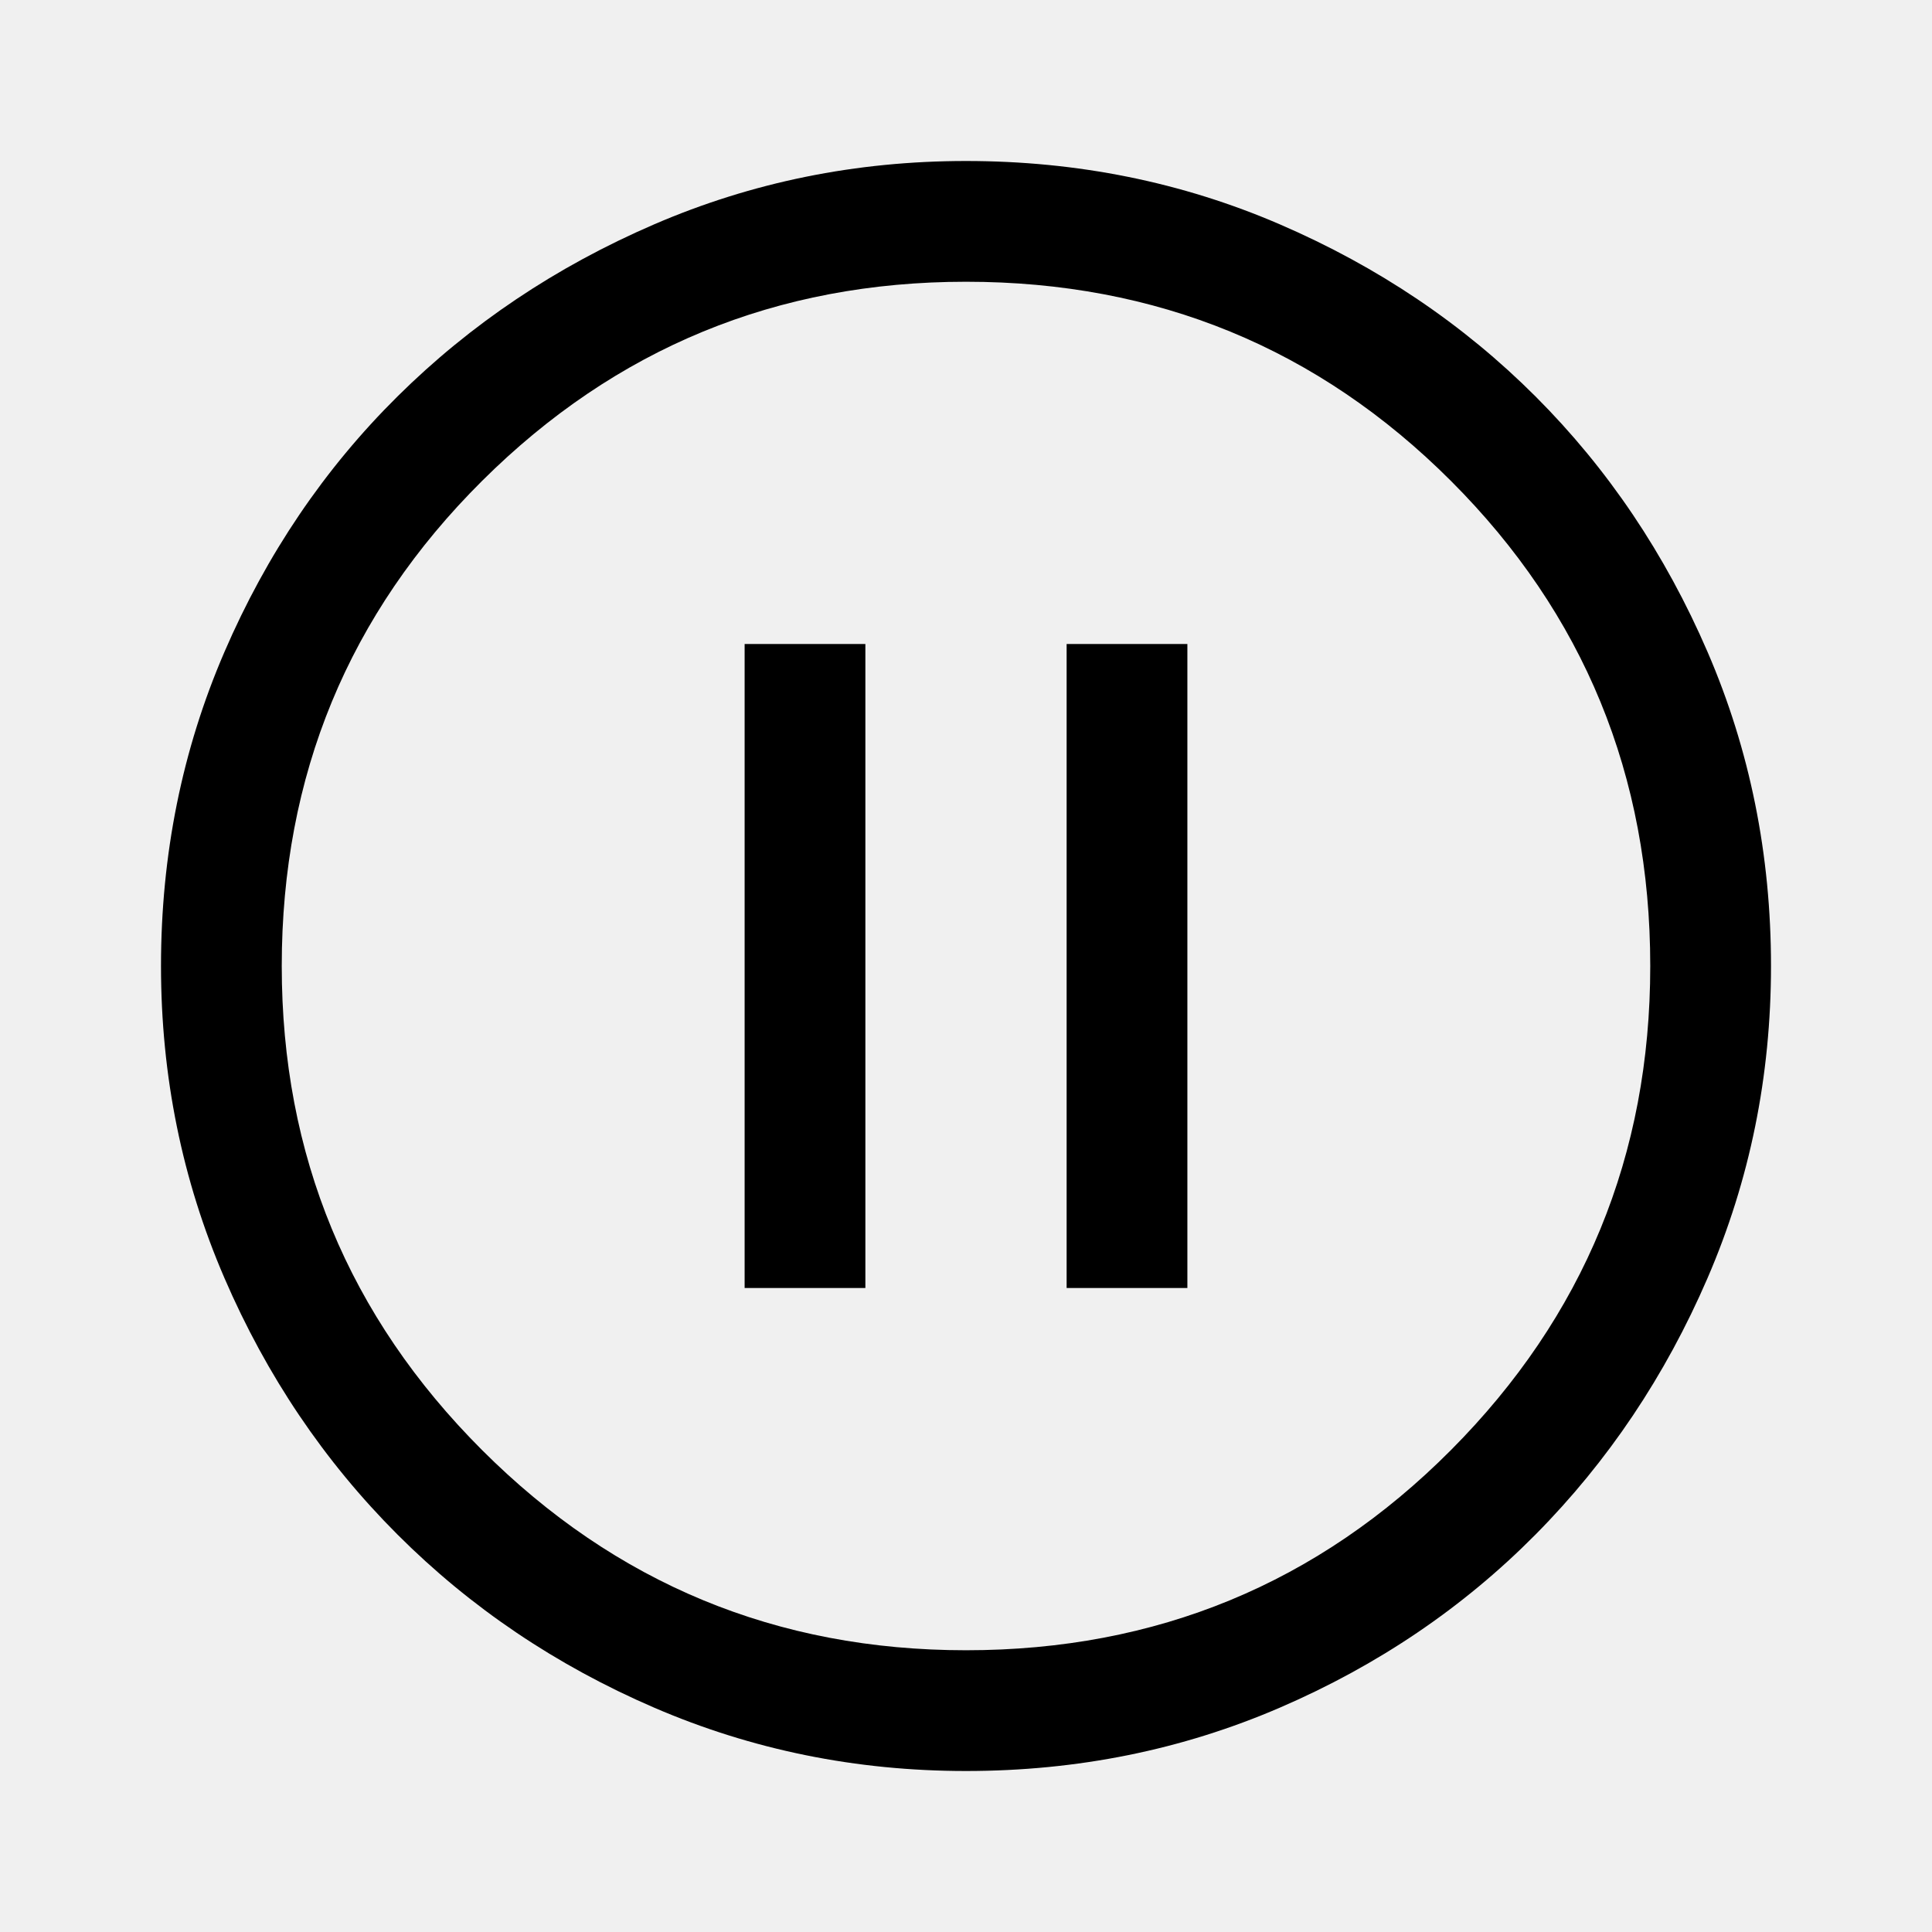
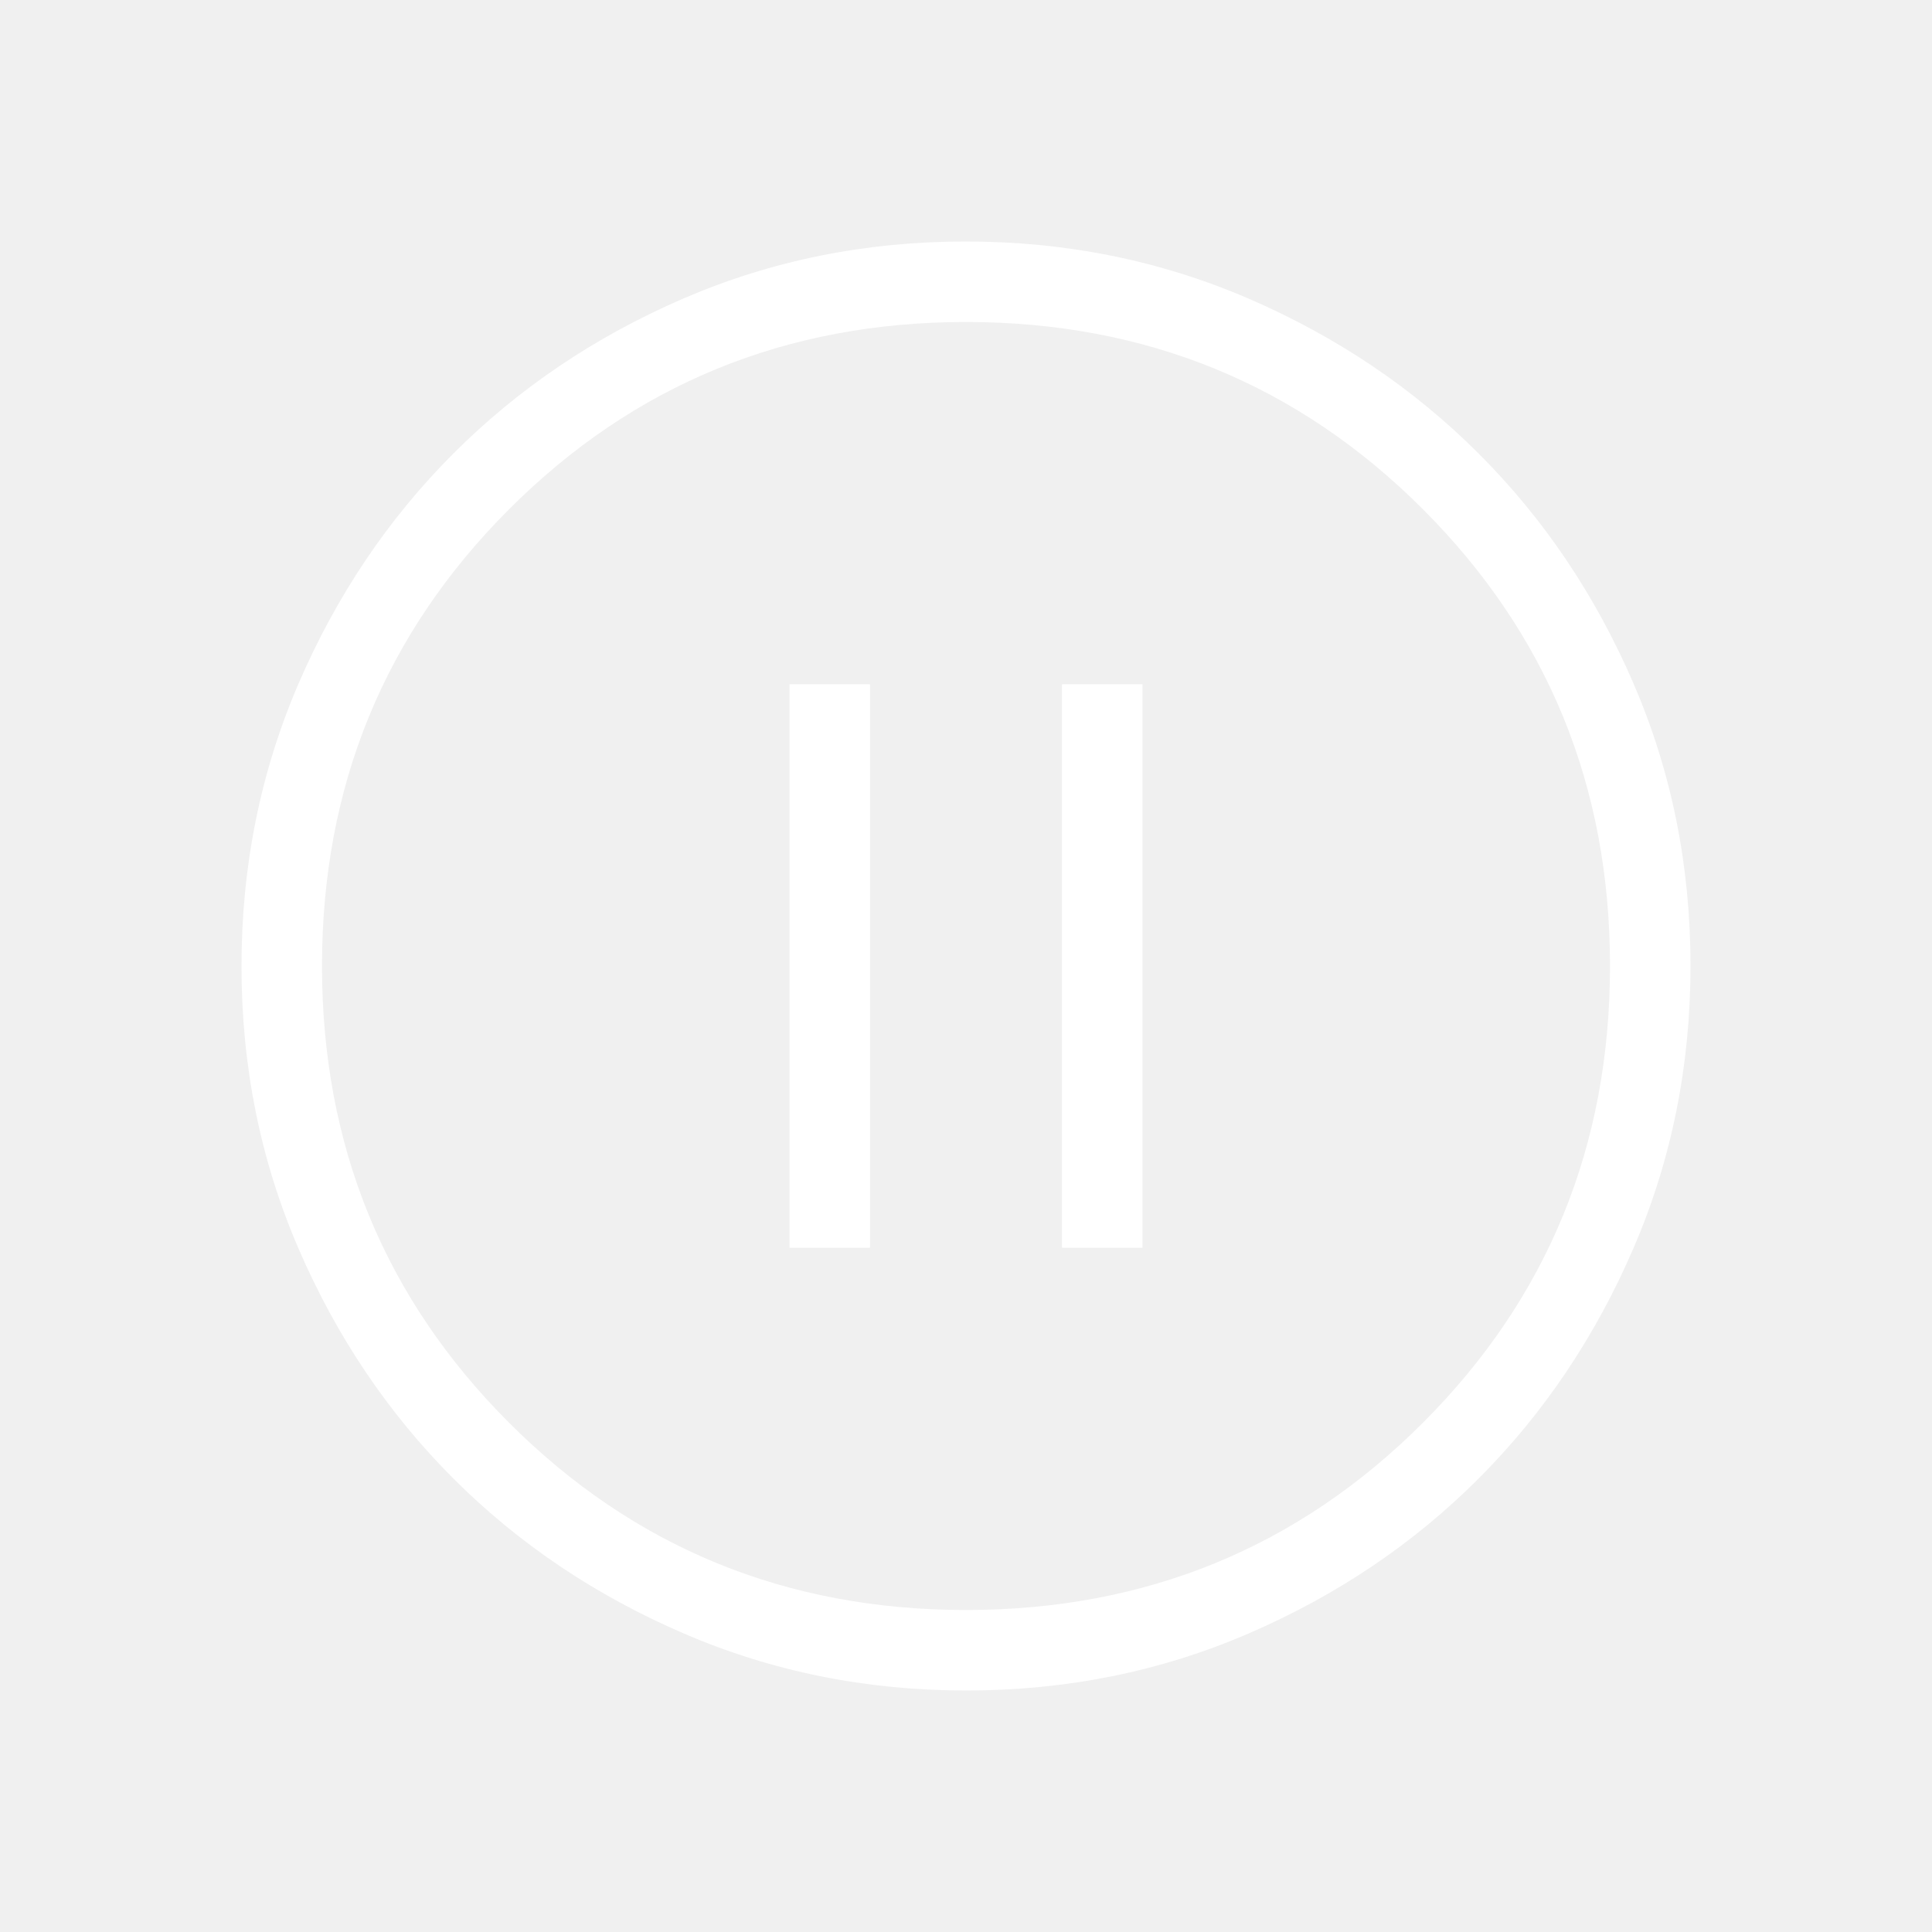
- <svg xmlns="http://www.w3.org/2000/svg" height="48" viewBox="0 96 960 960" width="48">
-   <path d="M370 736h60V416h-60v320Zm160 0h60V416h-60v320Zm-50 240q-82 0-155-31.5t-127.5-86Q143 804 111.5 731T80 576q0-83 31.5-156t86-127Q252 239 325 207.5T480 176q83 0 156 31.5T763 293q54 54 85.5 127T880 576q0 82-31.5 155T763 858.5q-54 54.5-127 86T480 976Zm0-60q142 0 241-99.5T820 576q0-142-99-241t-241-99q-141 0-240.5 99T140 576q0 141 99.5 240.5T480 916Zm0-340Z" />
+ <svg xmlns="http://www.w3.org/2000/svg" width="24" height="24" viewBox="0 0 24 24" fill="none">
+   <path d="M9.808 15.5H10.808V8.5H9.808V15.5ZM13.192 15.5H14.192V8.5H13.192V15.5ZM12.003 21C10.759 21 9.589 20.764 8.493 20.291C7.397 19.819 6.444 19.178 5.634 18.369C4.824 17.559 4.182 16.607 3.709 15.512C3.236 14.418 3 13.248 3 12.003C3 10.759 3.236 9.589 3.708 8.493C4.181 7.397 4.822 6.444 5.632 5.634C6.441 4.824 7.393 4.182 8.488 3.709C9.583 3.236 10.752 3 11.997 3C13.241 3 14.411 3.236 15.507 3.708C16.602 4.181 17.556 4.822 18.366 5.632C19.177 6.441 19.818 7.393 20.291 8.488C20.764 9.583 21 10.752 21 11.997C21 13.241 20.764 14.411 20.291 15.507C19.819 16.602 19.178 17.556 18.369 18.366C17.559 19.177 16.607 19.818 15.512 20.291C14.418 20.764 13.248 21 12.003 21ZM12 20C14.233 20 16.125 19.225 17.675 17.675C19.225 16.125 20 14.233 20 12C20 9.767 19.225 7.875 17.675 6.325C16.125 4.775 14.233 4 12 4C9.767 4 7.875 4.775 6.325 6.325C4.775 7.875 4 9.767 4 12C4 14.233 4.775 16.125 6.325 17.675C7.875 19.225 9.767 20 12 20Z" fill="white" />
</svg>
